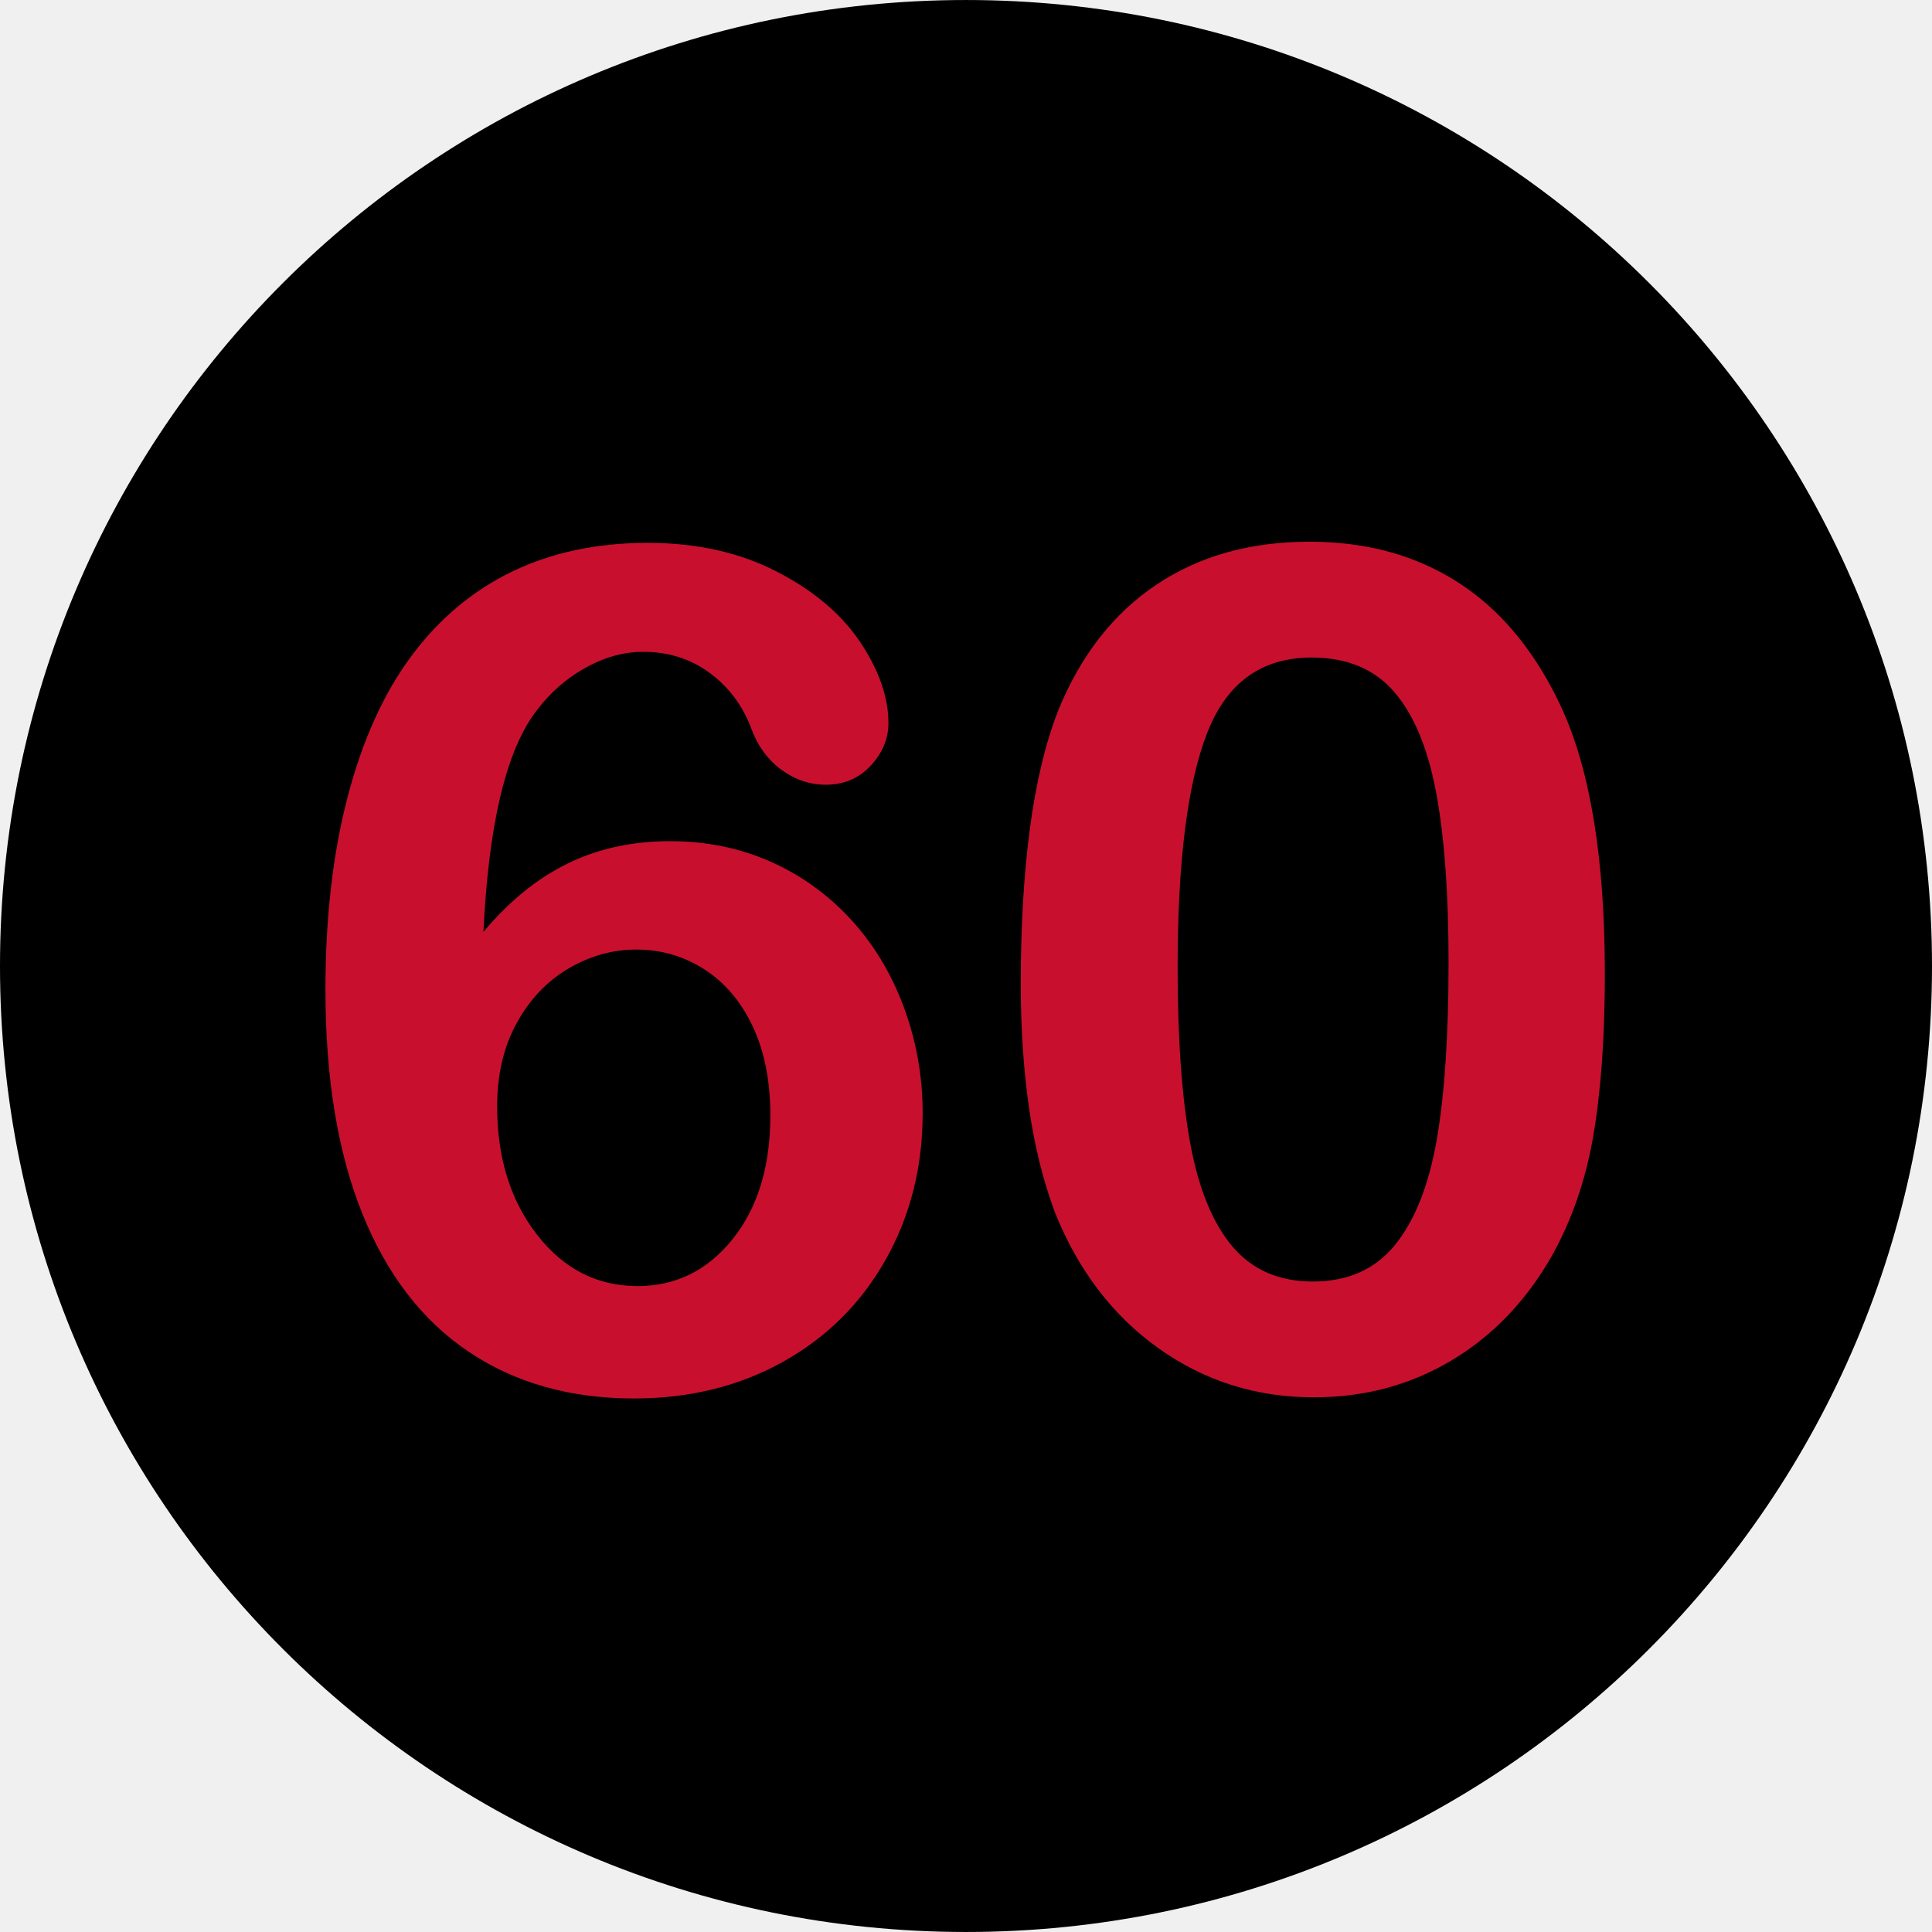
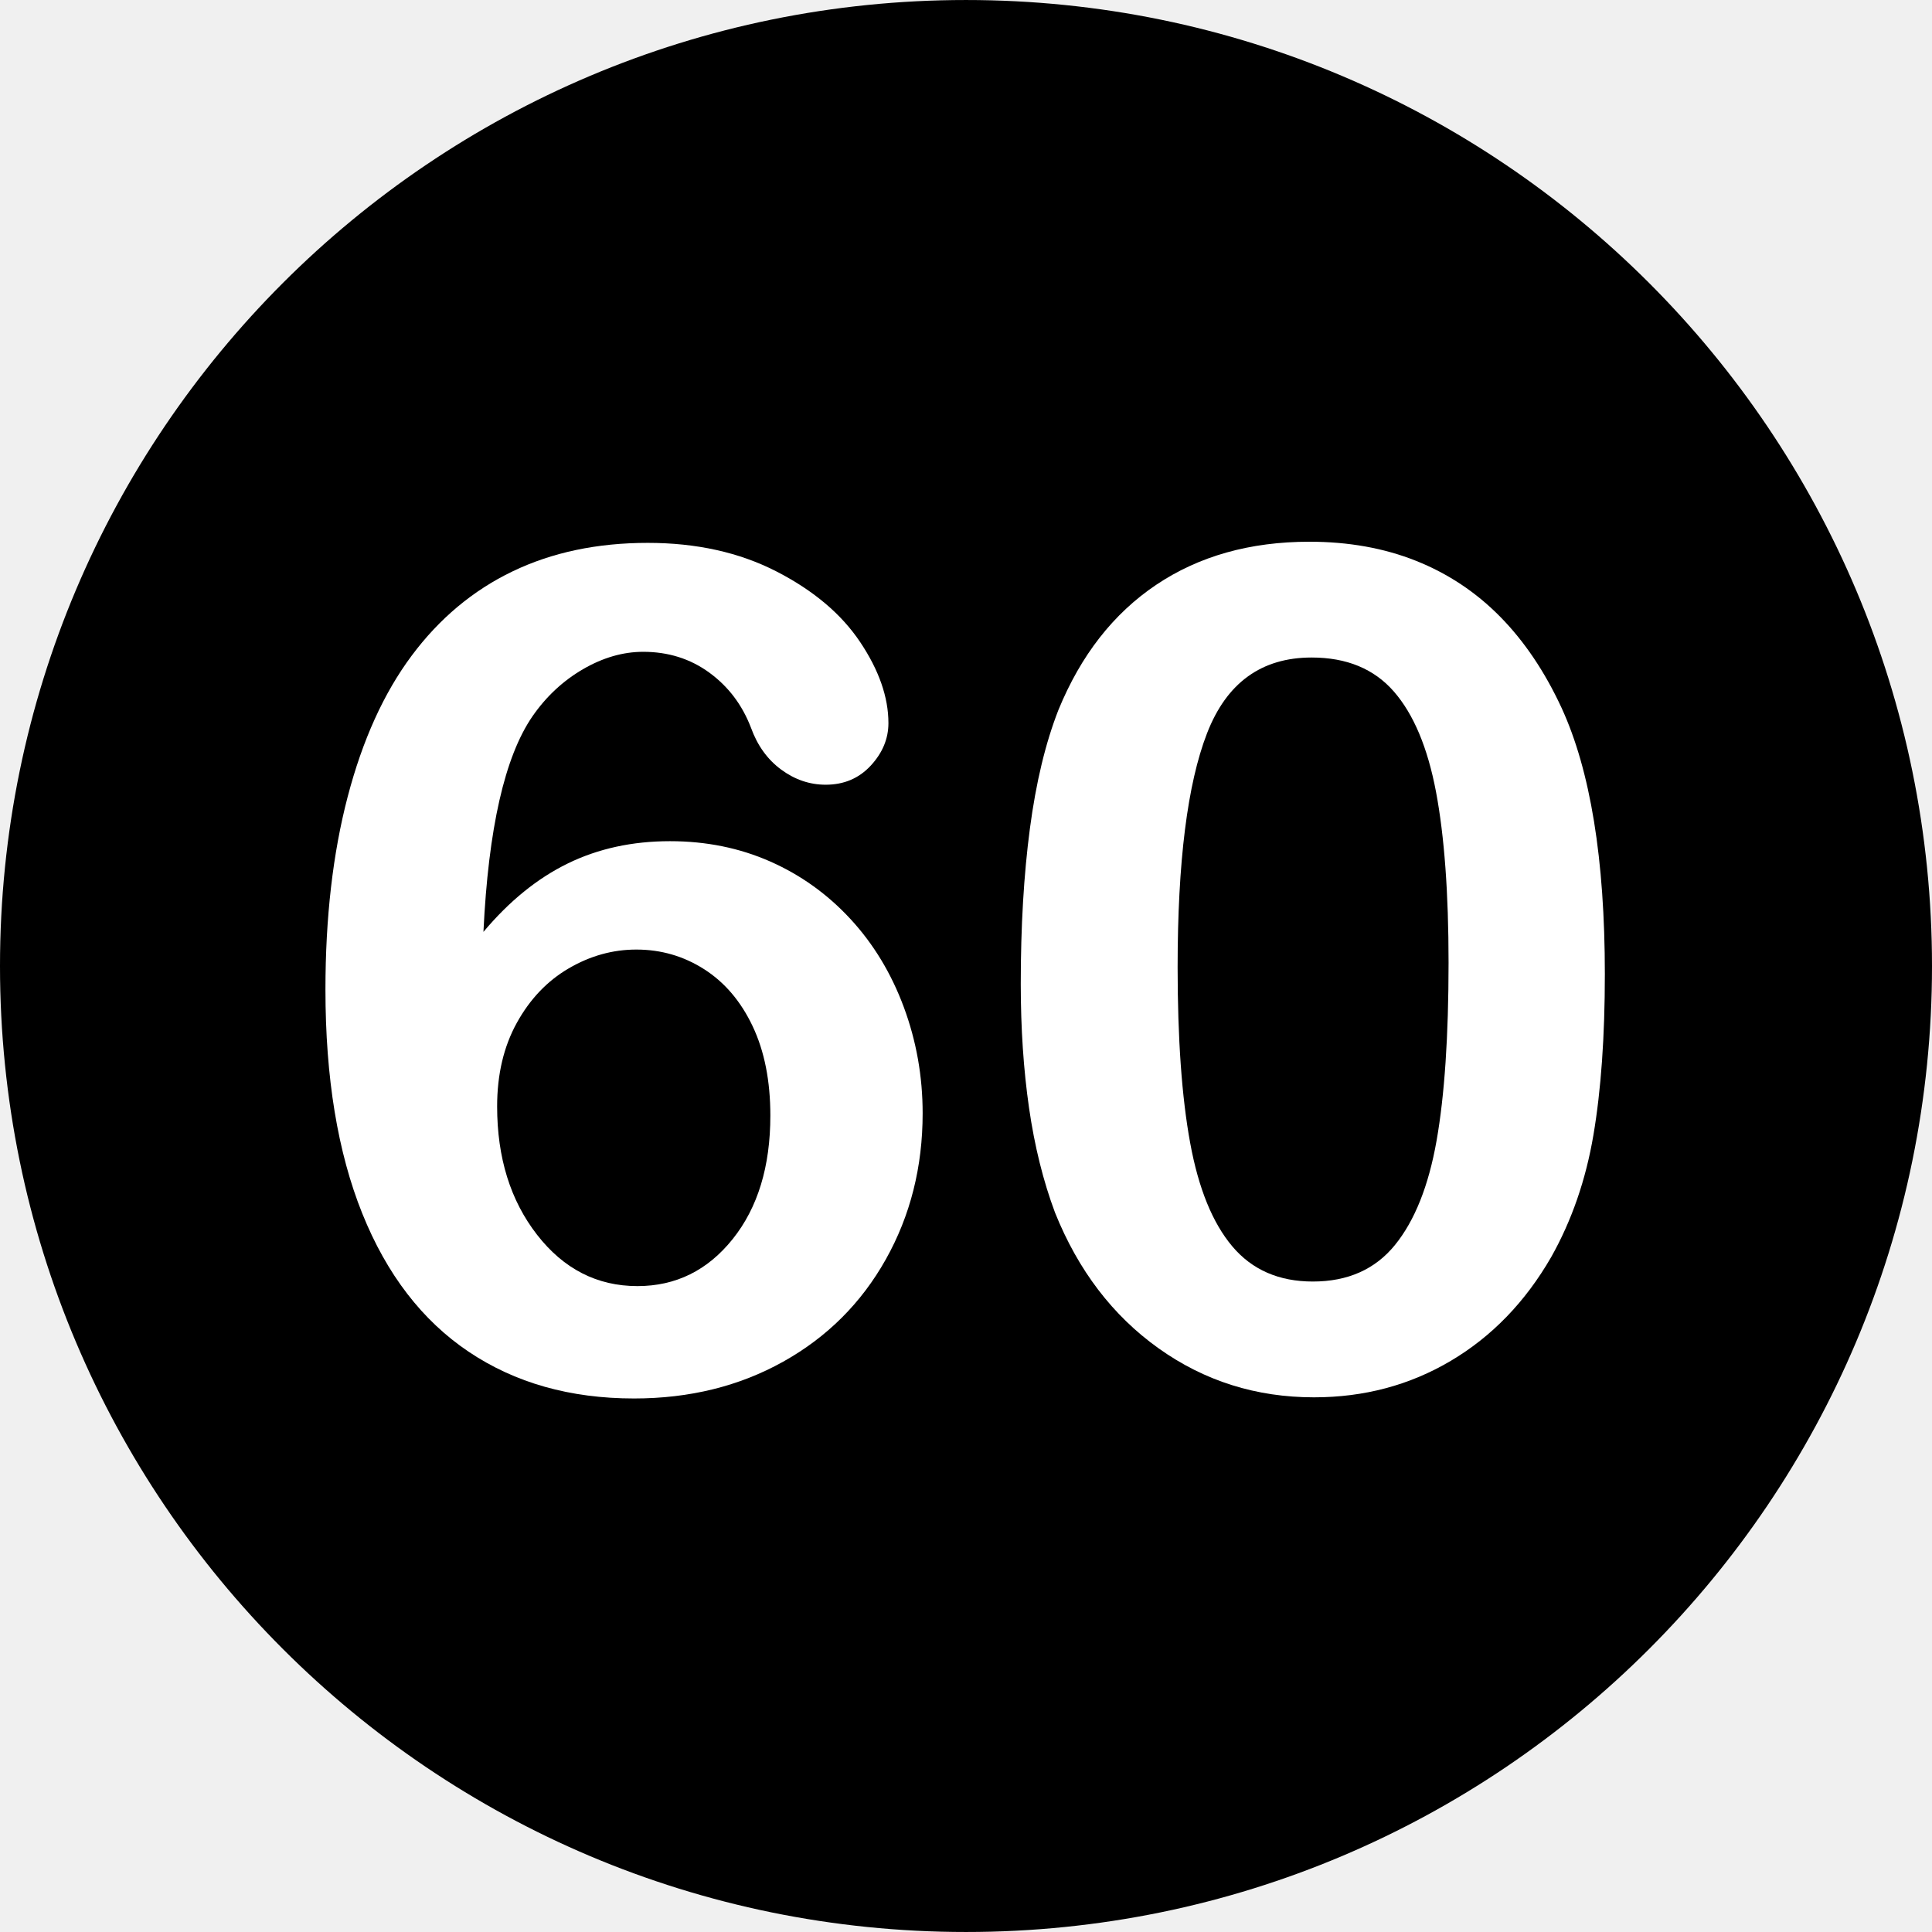
<svg xmlns="http://www.w3.org/2000/svg" height="800px" width="800px" version="1.1" id="Layer_1" viewBox="0 0 496.158 496.158" xml:space="preserve">
  <path style="fill:#000000;" d="M248.082,0.003C111.07,0.003,0,111.061,0,248.085c0,137,111.07,248.07,248.082,248.07  c137.006,0,248.076-111.07,248.076-248.07C496.158,111.061,385.088,0.003,248.082,0.003z" />
  <g>
-     <path style="fill:#C8102E;" d="M232.112,258.652c-3.223-8.69-7.789-16.234-13.696-22.632c-5.91-6.395-12.794-11.327-20.654-14.795   c-7.862-3.465-16.432-5.2-25.708-5.2c-9.668,0-18.409,1.904-26.221,5.713c-7.814,3.809-15.04,9.668-21.68,17.578   c1.268-26.562,5.468-45.019,12.598-55.371c3.516-5.077,7.837-9.105,12.964-12.085c5.127-2.978,10.277-4.468,15.454-4.468   c6.445,0,12.108,1.783,16.992,5.347c4.882,3.566,8.446,8.276,10.693,14.136c1.659,4.591,4.248,8.18,7.764,10.767   c3.516,2.589,7.324,3.882,11.426,3.882c4.688,0,8.544-1.634,11.572-4.907c3.026-3.271,4.541-6.908,4.541-10.913   c0-6.64-2.417-13.573-7.251-20.801c-4.834-7.226-12.012-13.28-21.533-18.164c-9.521-4.882-20.533-7.324-33.032-7.324   c-12.989,0-24.562,2.442-34.717,7.324c-10.158,4.884-18.8,12.11-25.928,21.68c-7.13,9.572-12.598,21.632-16.406,36.182   c-3.809,14.552-5.713,31.055-5.713,49.512c0,22.657,3.149,41.821,9.448,57.495s15.404,27.516,27.319,35.522   c11.913,8.009,26.074,12.012,42.48,12.012c14.257,0,27.026-3.149,38.306-9.448s20.068-15.063,26.367-26.294   c6.299-11.229,9.448-23.73,9.448-37.5C236.946,276.427,235.335,267.345,232.112,258.652z M188.167,318.198   c-6.445,8.057-14.601,12.085-24.463,12.085c-10.353,0-18.947-4.395-25.781-13.184c-6.837-8.789-10.254-19.775-10.254-32.959   c0-8.203,1.685-15.355,5.054-21.46c3.369-6.102,7.812-10.767,13.33-13.989c5.516-3.223,11.302-4.834,17.358-4.834   c6.347,0,12.158,1.685,17.432,5.054c5.274,3.369,9.423,8.253,12.451,14.648c3.026,6.397,4.541,14.04,4.541,22.925   C197.835,299.571,194.612,310.141,188.167,318.198z" />
-     <path style="fill:#C8102E;" d="M401.009,181.747c-4.298-9.276-9.547-17.065-15.747-23.364   c-6.203-6.299-13.403-11.083-21.606-14.355c-8.203-3.271-17.335-4.907-27.393-4.907c-15.234,0-28.345,3.688-39.331,11.06   c-10.986,7.375-19.361,18.091-25.122,32.153c-3.321,8.496-5.763,18.654-7.324,30.469c-1.563,11.817-2.344,25.099-2.344,39.844   c0,11.426,0.707,22.046,2.124,31.86c1.415,9.814,3.637,18.775,6.665,26.88c5.956,14.845,14.818,26.466,26.587,34.863   c11.767,8.4,25.072,12.598,39.917,12.598c12.891,0,24.609-3.126,35.156-9.375s19.139-15.136,25.781-26.66   c5.273-9.375,8.885-19.823,10.84-31.348c1.952-11.522,2.93-25.292,2.93-41.309C412.142,220.664,408.429,197.861,401.009,181.747z    M368.929,292.929c-2.051,11.623-5.617,20.558-10.693,26.807c-5.079,6.251-12.11,9.375-21.094,9.375   c-8.693,0-15.578-3.003-20.654-9.009c-5.079-6.006-8.693-14.868-10.84-26.587c-2.149-11.719-3.223-26.756-3.223-45.117   c0-27.049,2.513-47.069,7.544-60.059c5.028-12.987,13.989-19.482,26.88-19.482c8.983,0,16.015,2.907,21.094,8.716   c5.077,5.812,8.69,14.406,10.84,25.781c2.147,11.378,3.223,26.001,3.223,43.872C372.005,266.075,370.979,281.309,368.929,292.929z" />
+     <path style="fill:#ffffff;" d="M232.112,258.652c-3.223-8.69-7.789-16.234-13.696-22.632c-5.91-6.395-12.794-11.327-20.654-14.795   c-7.862-3.465-16.432-5.2-25.708-5.2c-9.668,0-18.409,1.904-26.221,5.713c-7.814,3.809-15.04,9.668-21.68,17.578   c1.268-26.562,5.468-45.019,12.598-55.371c3.516-5.077,7.837-9.105,12.964-12.085c5.127-2.978,10.277-4.468,15.454-4.468   c6.445,0,12.108,1.783,16.992,5.347c4.882,3.566,8.446,8.276,10.693,14.136c1.659,4.591,4.248,8.18,7.764,10.767   c3.516,2.589,7.324,3.882,11.426,3.882c4.688,0,8.544-1.634,11.572-4.907c3.026-3.271,4.541-6.908,4.541-10.913   c0-6.64-2.417-13.573-7.251-20.801c-4.834-7.226-12.012-13.28-21.533-18.164c-9.521-4.882-20.533-7.324-33.032-7.324   c-12.989,0-24.562,2.442-34.717,7.324c-10.158,4.884-18.8,12.11-25.928,21.68c-7.13,9.572-12.598,21.632-16.406,36.182   c-3.809,14.552-5.713,31.055-5.713,49.512c0,22.657,3.149,41.821,9.448,57.495s15.404,27.516,27.319,35.522   c11.913,8.009,26.074,12.012,42.48,12.012c14.257,0,27.026-3.149,38.306-9.448s20.068-15.063,26.367-26.294   c6.299-11.229,9.448-23.73,9.448-37.5C236.946,276.427,235.335,267.345,232.112,258.652z M188.167,318.198   c-6.445,8.057-14.601,12.085-24.463,12.085c-10.353,0-18.947-4.395-25.781-13.184c-6.837-8.789-10.254-19.775-10.254-32.959   c0-8.203,1.685-15.355,5.054-21.46c3.369-6.102,7.812-10.767,13.33-13.989c5.516-3.223,11.302-4.834,17.358-4.834   c6.347,0,12.158,1.685,17.432,5.054c5.274,3.369,9.423,8.253,12.451,14.648c3.026,6.397,4.541,14.04,4.541,22.925   C197.835,299.571,194.612,310.141,188.167,318.198z" />
+     <path style="fill:#ffffff;" d="M401.009,181.747c-4.298-9.276-9.547-17.065-15.747-23.364   c-6.203-6.299-13.403-11.083-21.606-14.355c-8.203-3.271-17.335-4.907-27.393-4.907c-15.234,0-28.345,3.688-39.331,11.06   c-10.986,7.375-19.361,18.091-25.122,32.153c-3.321,8.496-5.763,18.654-7.324,30.469c-1.563,11.817-2.344,25.099-2.344,39.844   c0,11.426,0.707,22.046,2.124,31.86c1.415,9.814,3.637,18.775,6.665,26.88c5.956,14.845,14.818,26.466,26.587,34.863   c11.767,8.4,25.072,12.598,39.917,12.598c12.891,0,24.609-3.126,35.156-9.375s19.139-15.136,25.781-26.66   c5.273-9.375,8.885-19.823,10.84-31.348c1.952-11.522,2.93-25.292,2.93-41.309C412.142,220.664,408.429,197.861,401.009,181.747z    M368.929,292.929c-2.051,11.623-5.617,20.558-10.693,26.807c-5.079,6.251-12.11,9.375-21.094,9.375   c-8.693,0-15.578-3.003-20.654-9.009c-5.079-6.006-8.693-14.868-10.84-26.587c-2.149-11.719-3.223-26.756-3.223-45.117   c0-27.049,2.513-47.069,7.544-60.059c5.028-12.987,13.989-19.482,26.88-19.482c8.983,0,16.015,2.907,21.094,8.716   c5.077,5.812,8.69,14.406,10.84,25.781c2.147,11.378,3.223,26.001,3.223,43.872C372.005,266.075,370.979,281.309,368.929,292.929z" />
  </g>
</svg>
